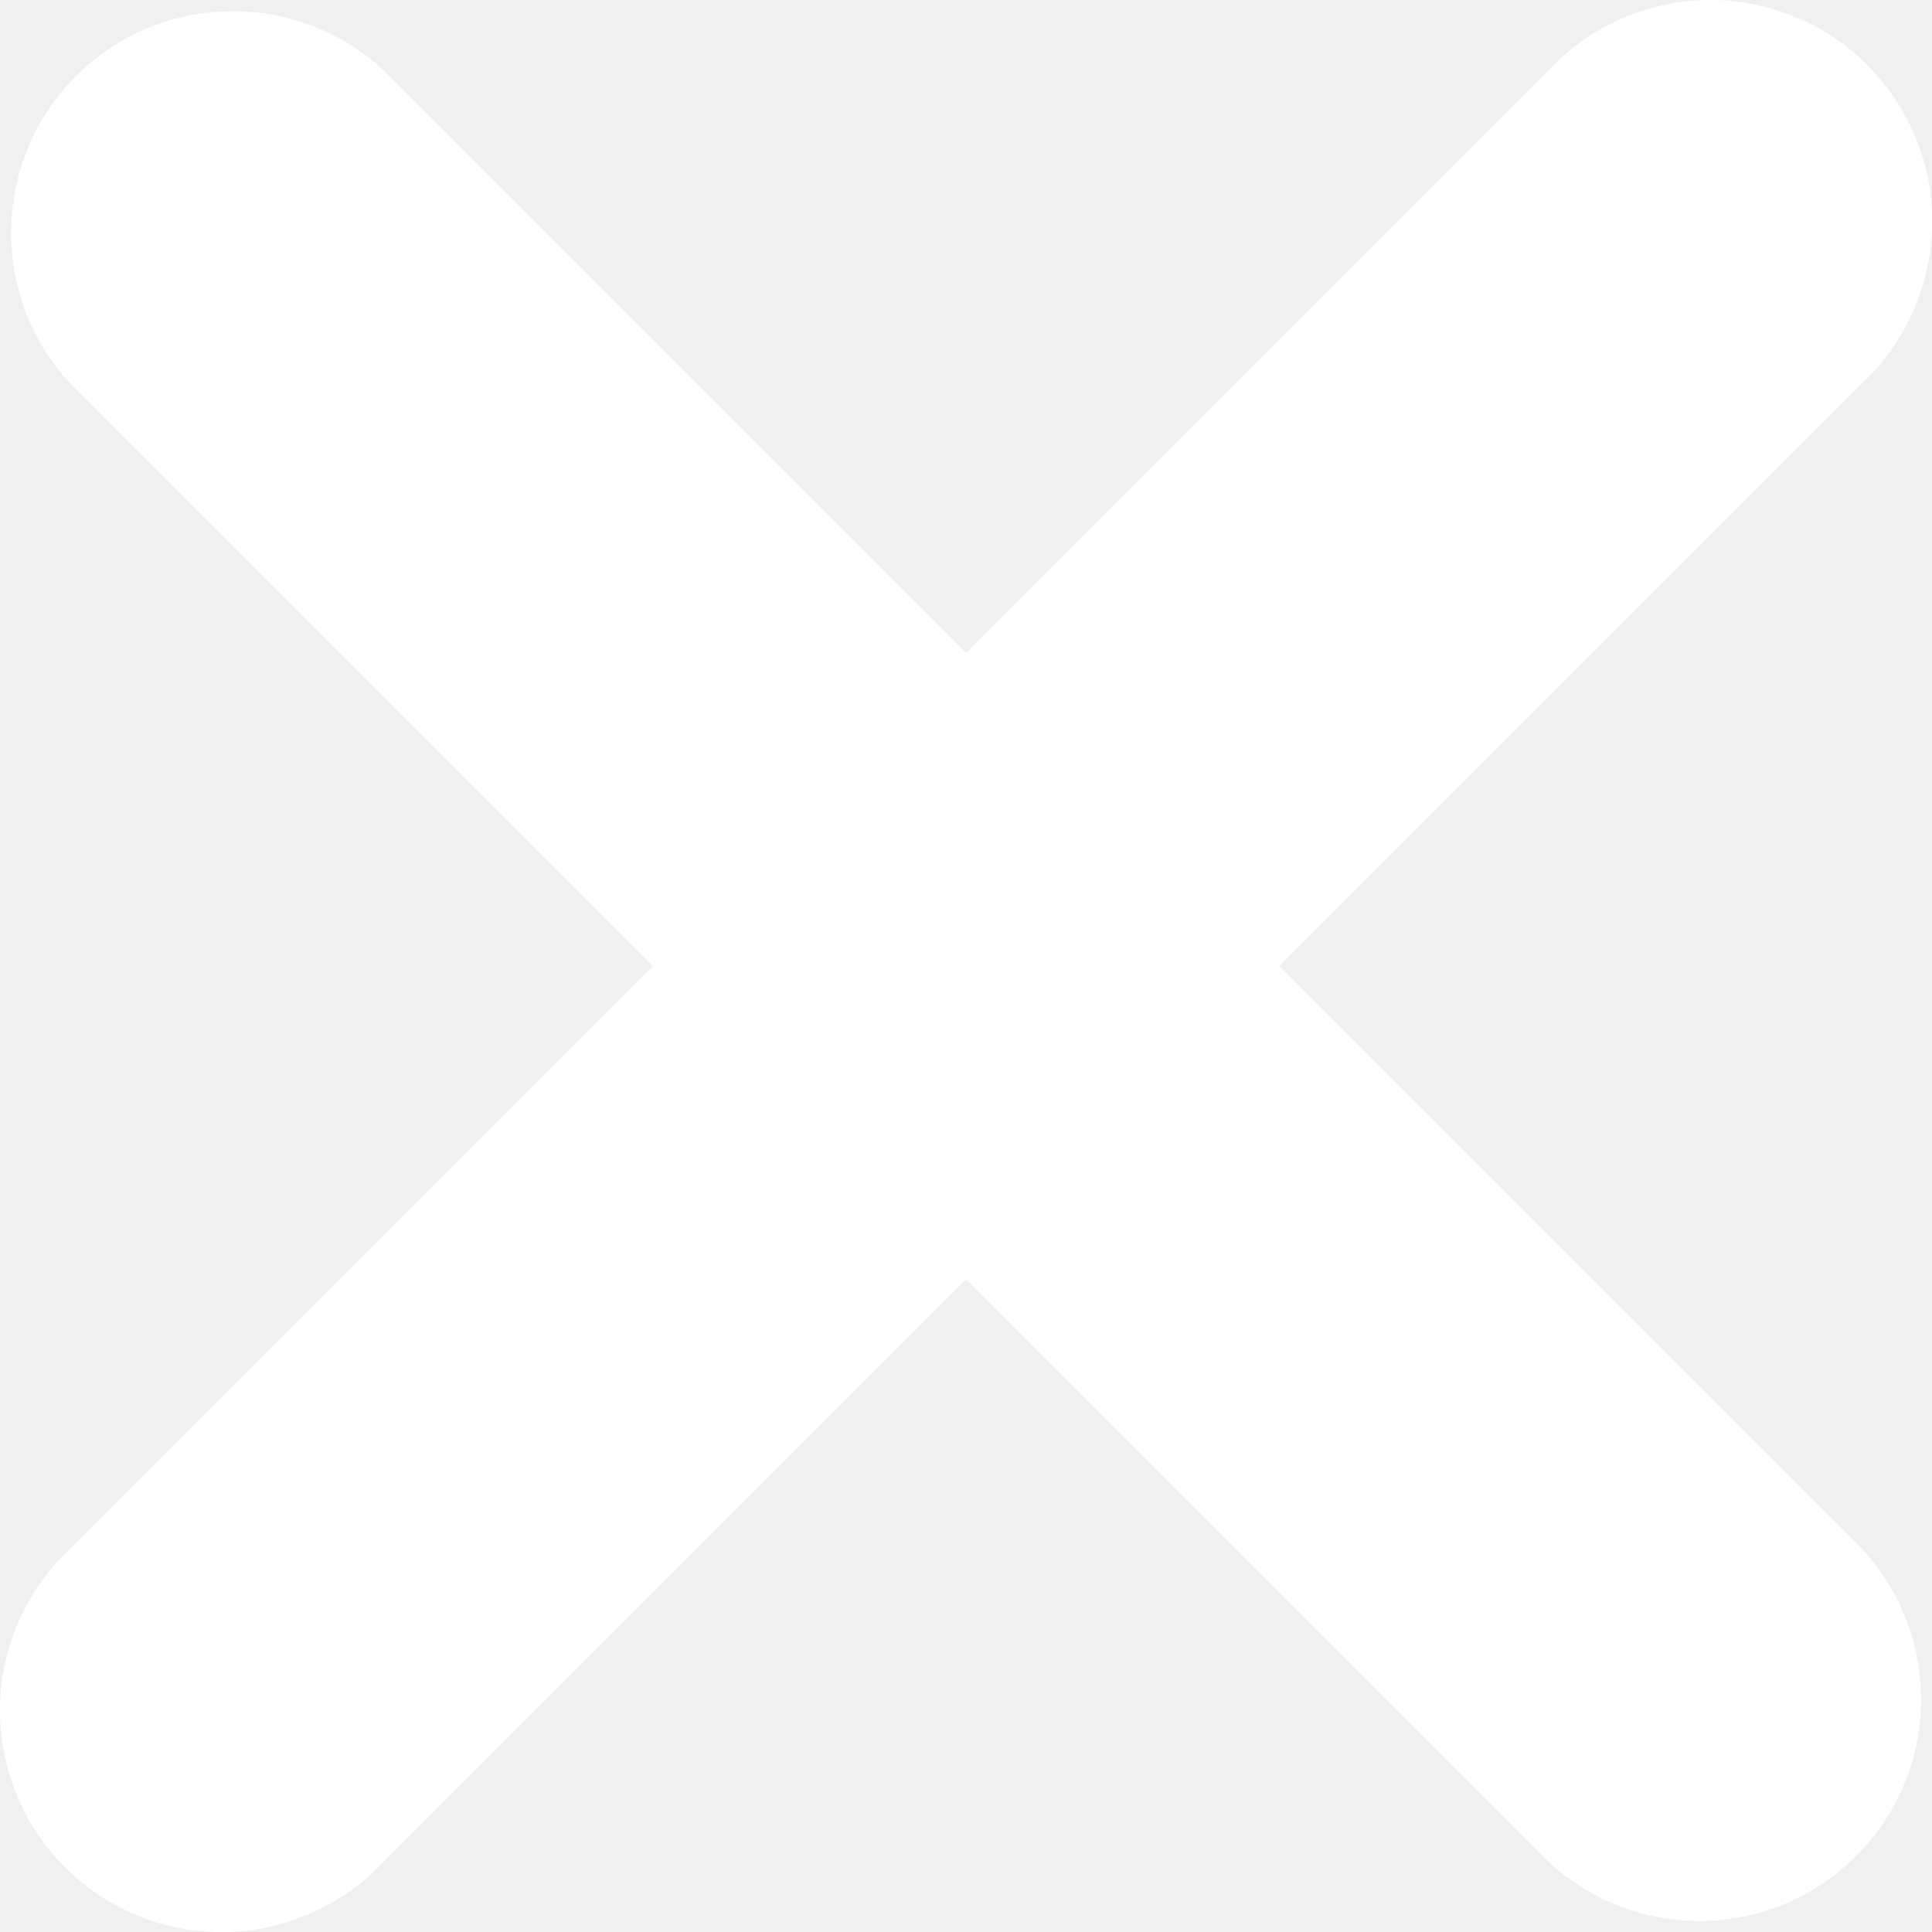
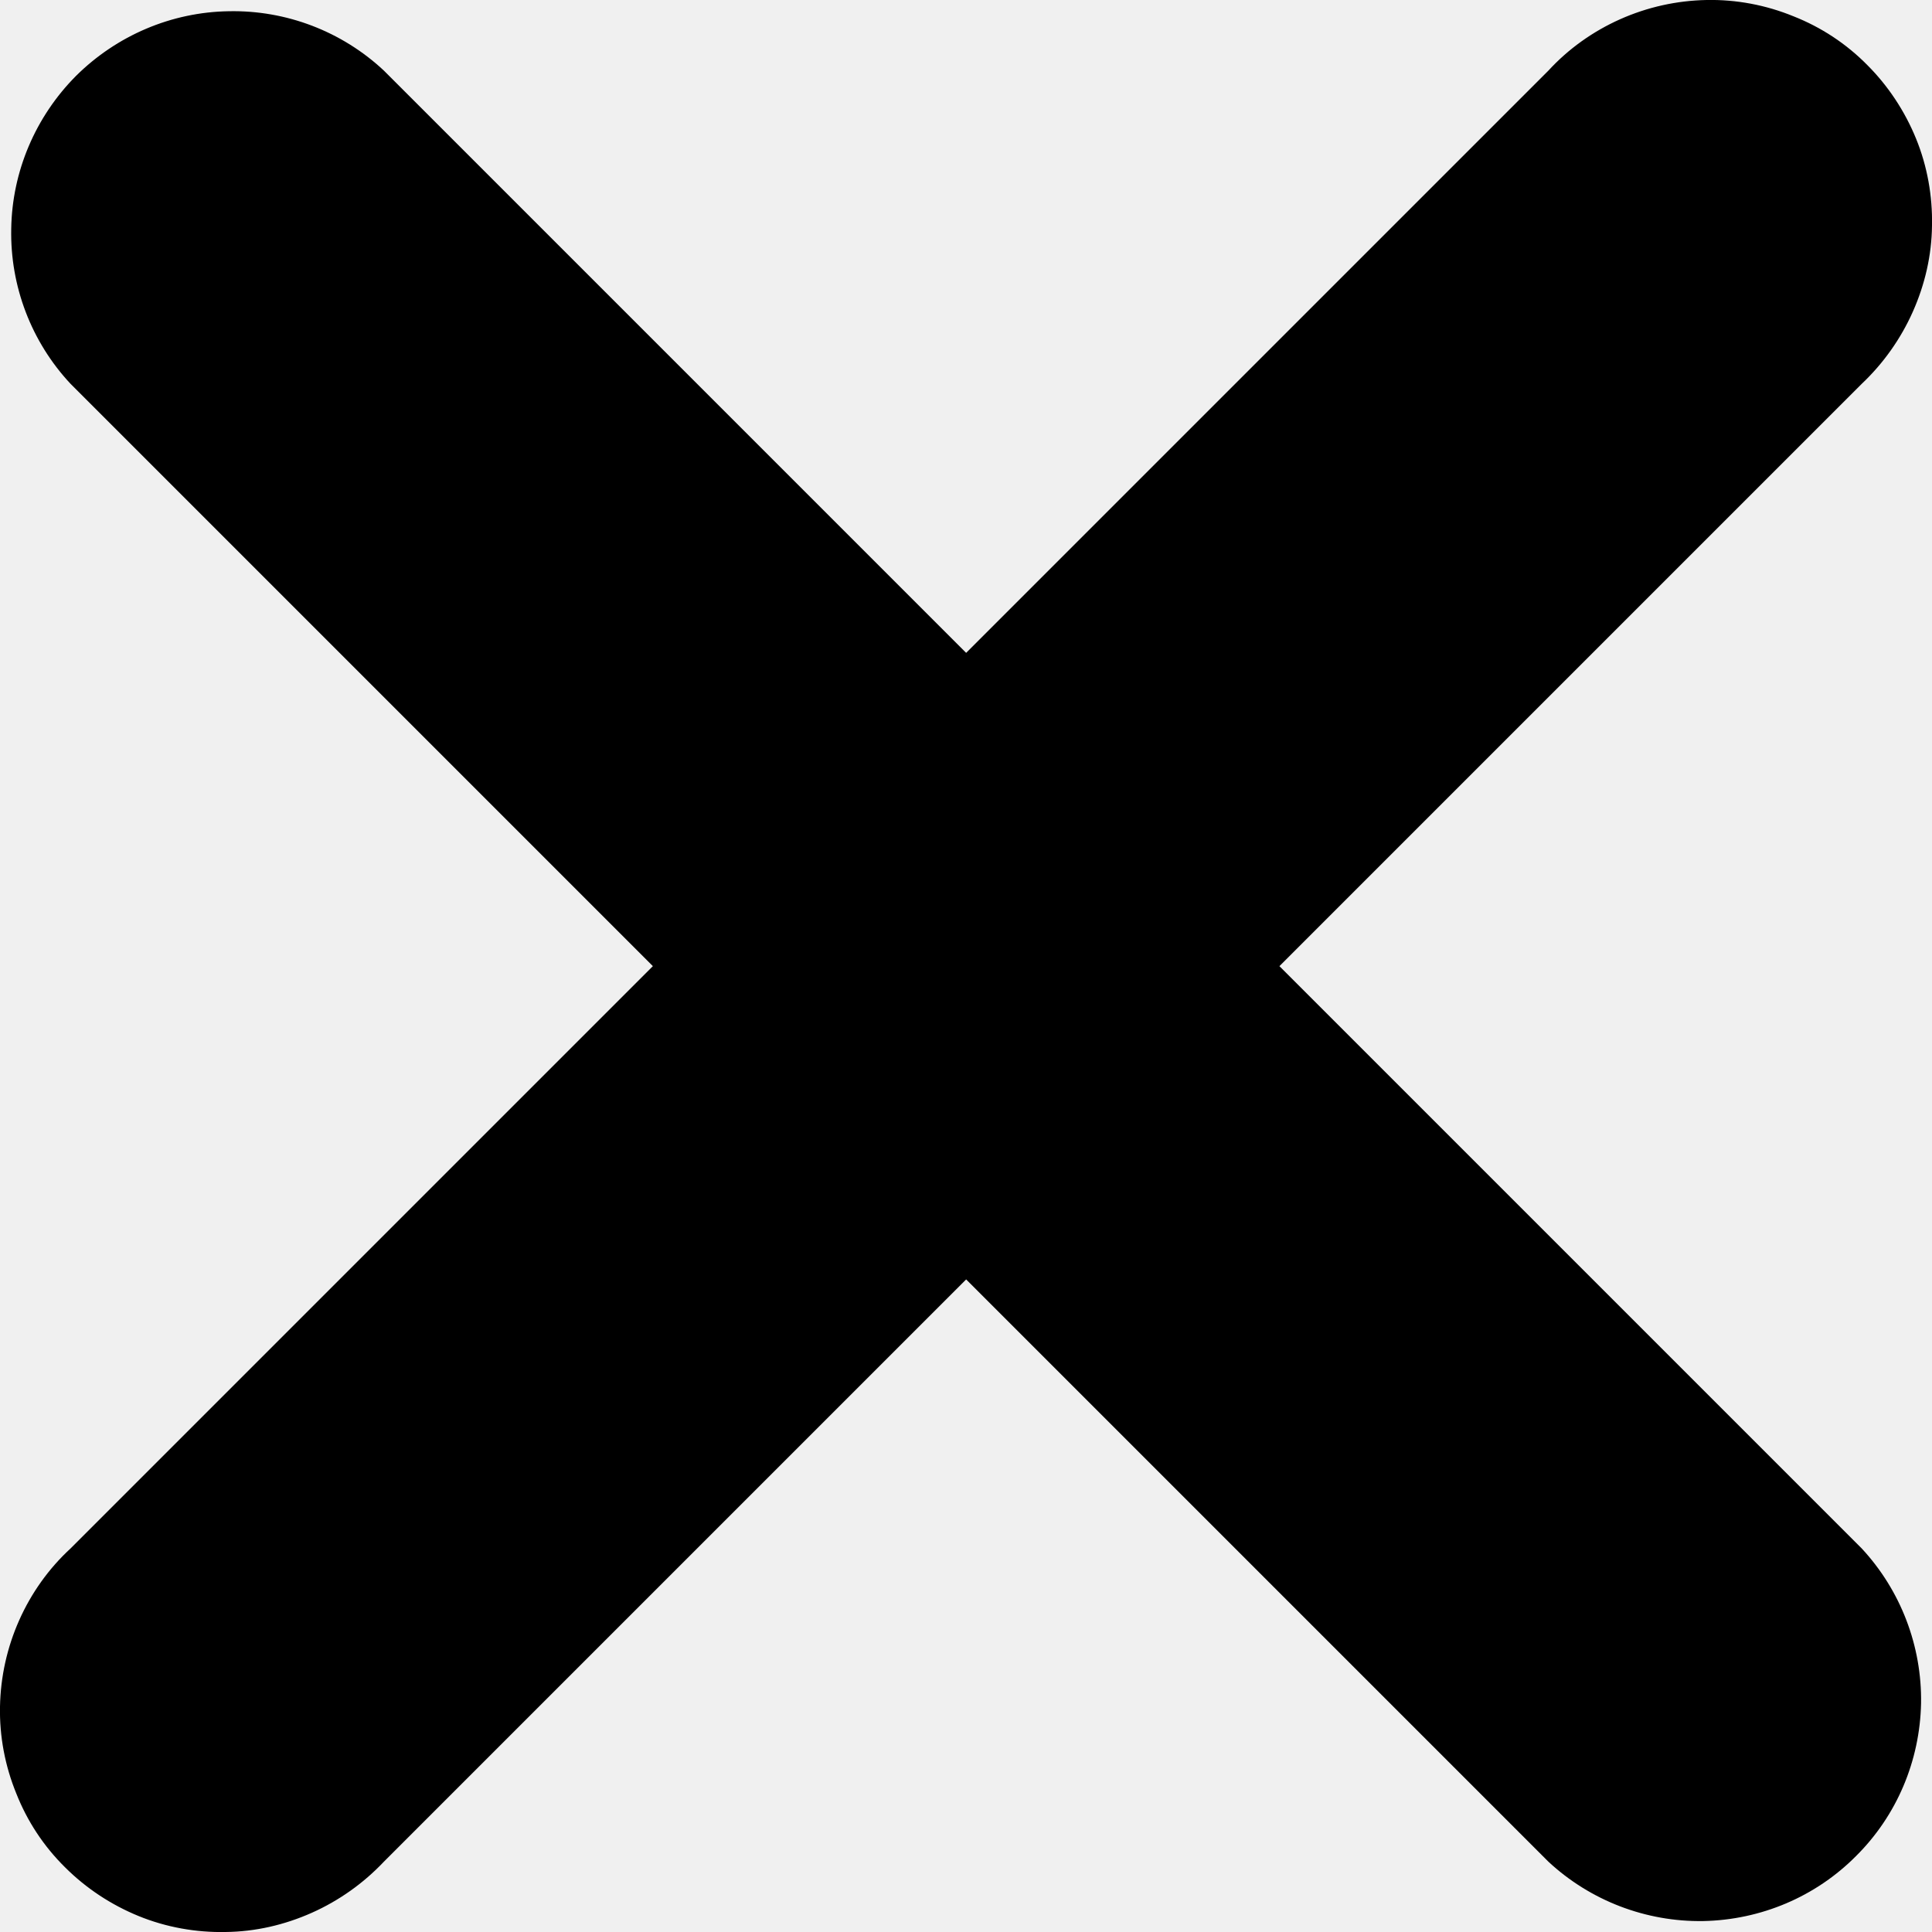
<svg xmlns="http://www.w3.org/2000/svg" preserveAspectRatio="none" overflow="visible" style="display: block;" width="6.537" height="6.537" viewBox="0 0 6.537 6.537" fill="none">
-   <path id="Vector" d="M1.299 0.239C1.157 0.106 0.968 0.034 0.774 0.038C0.58 0.041 0.395 0.12 0.257 0.257C0.12 0.395 0.041 0.58 0.038 0.774C0.034 0.968 0.106 1.157 0.239 1.299L2.209 3.269L0.239 5.239C0.165 5.307 0.106 5.39 0.065 5.482C0.024 5.574 0.002 5.673 0 5.774C-0.002 5.875 0.017 5.975 0.055 6.068C0.092 6.162 0.148 6.247 0.22 6.318C0.291 6.389 0.376 6.445 0.469 6.483C0.562 6.521 0.663 6.539 0.763 6.537C0.864 6.536 0.963 6.513 1.055 6.472C1.147 6.431 1.23 6.372 1.299 6.299L3.269 4.329L5.239 6.299C5.381 6.431 5.569 6.503 5.763 6.5C5.958 6.496 6.143 6.418 6.28 6.28C6.418 6.143 6.496 5.958 6.5 5.763C6.503 5.569 6.431 5.381 6.299 5.239L4.329 3.269L6.299 1.299C6.372 1.23 6.431 1.147 6.472 1.055C6.513 0.963 6.536 0.864 6.537 0.763C6.539 0.663 6.521 0.562 6.483 0.469C6.445 0.376 6.389 0.291 6.318 0.22C6.247 0.148 6.162 0.092 6.068 0.055C5.975 0.017 5.875 -0.002 5.774 0C5.673 0.002 5.574 0.024 5.482 0.065C5.39 0.106 5.307 0.165 5.239 0.239L3.269 2.209L1.299 0.239Z" fill="white" />
+   <path id="Vector" d="M1.299 0.239C1.157 0.106 0.968 0.034 0.774 0.038C0.58 0.041 0.395 0.12 0.257 0.257C0.12 0.395 0.041 0.58 0.038 0.774C0.034 0.968 0.106 1.157 0.239 1.299L2.209 3.269L0.239 5.239C0.165 5.307 0.106 5.39 0.065 5.482C0.024 5.574 0.002 5.673 0 5.774C-0.002 5.875 0.017 5.975 0.055 6.068C0.092 6.162 0.148 6.247 0.22 6.318C0.291 6.389 0.376 6.445 0.469 6.483C0.562 6.521 0.663 6.539 0.763 6.537C0.864 6.536 0.963 6.513 1.055 6.472C1.147 6.431 1.23 6.372 1.299 6.299L3.269 4.329L5.239 6.299C5.381 6.431 5.569 6.503 5.763 6.5C5.958 6.496 6.143 6.418 6.28 6.28C6.418 6.143 6.496 5.958 6.5 5.763C6.503 5.569 6.431 5.381 6.299 5.239L4.329 3.269L6.299 1.299C6.372 1.23 6.431 1.147 6.472 1.055C6.513 0.963 6.536 0.864 6.537 0.763C6.539 0.663 6.521 0.562 6.483 0.469C6.445 0.376 6.389 0.291 6.318 0.22C6.247 0.148 6.162 0.092 6.068 0.055C5.975 0.017 5.875 -0.002 5.774 0C5.673 0.002 5.574 0.024 5.482 0.065C5.39 0.106 5.307 0.165 5.239 0.239L3.269 2.209L1.299 0.239Z" fill="currentColor" />
</svg>
